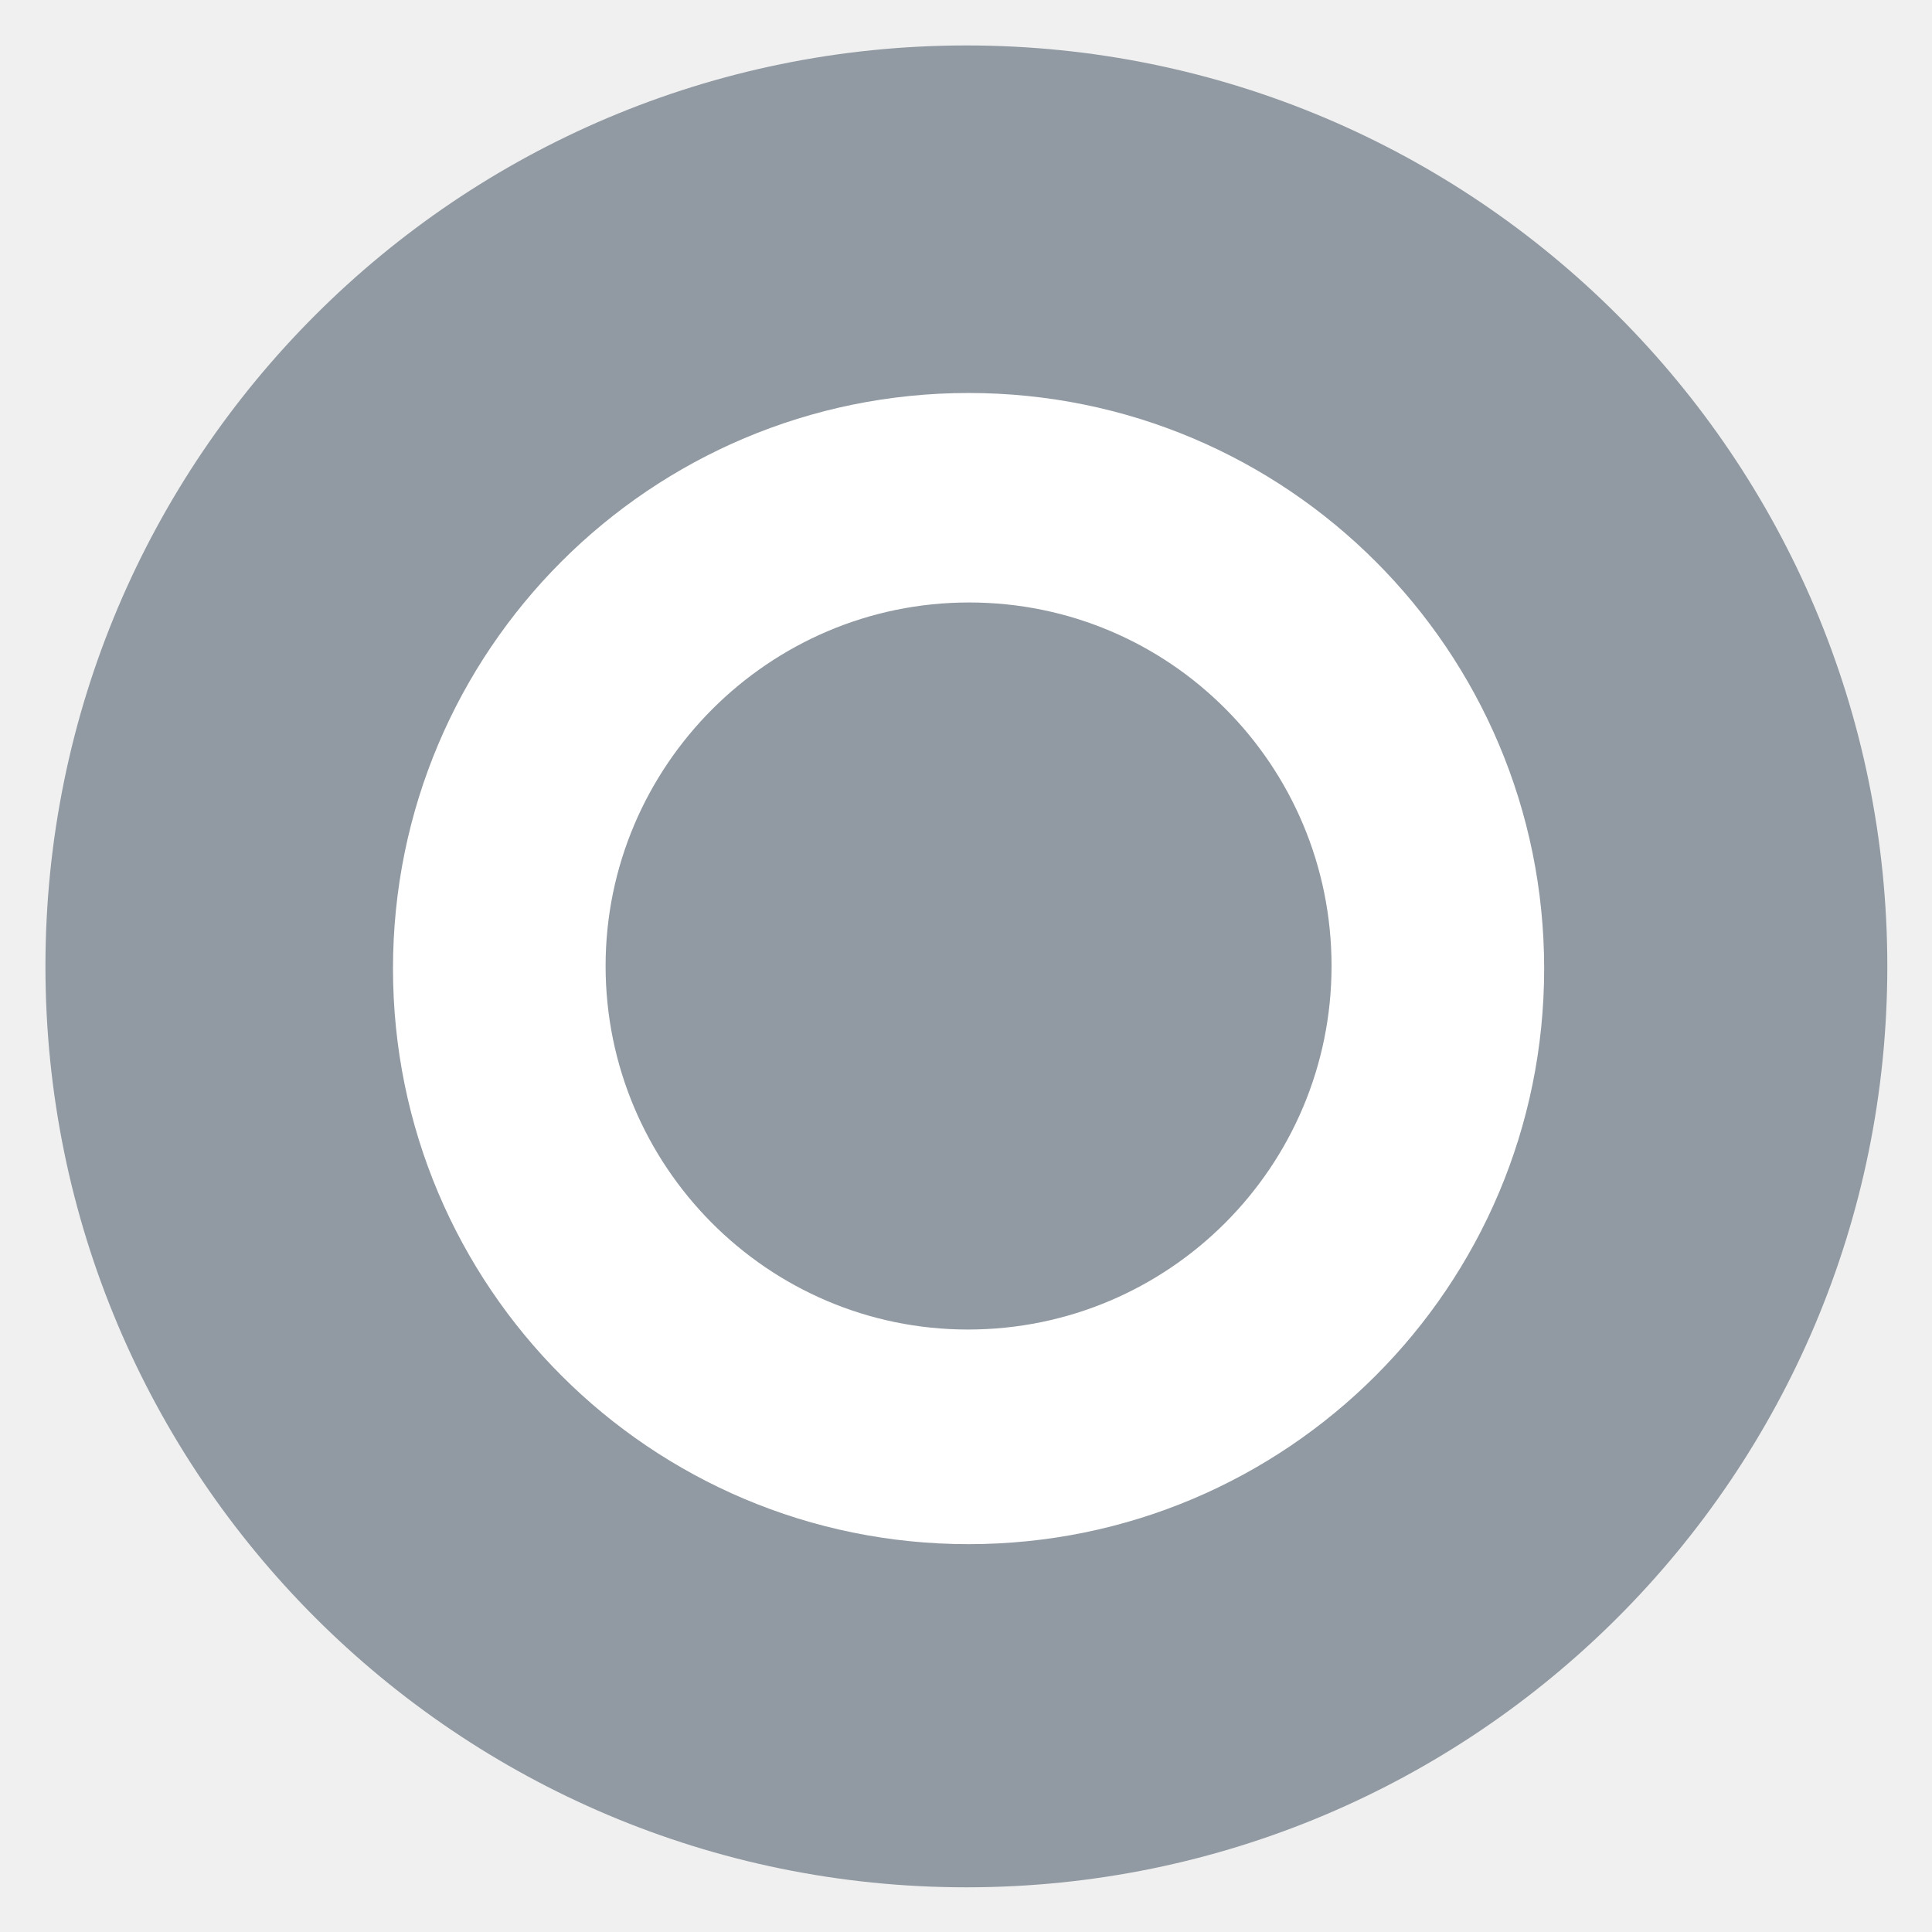
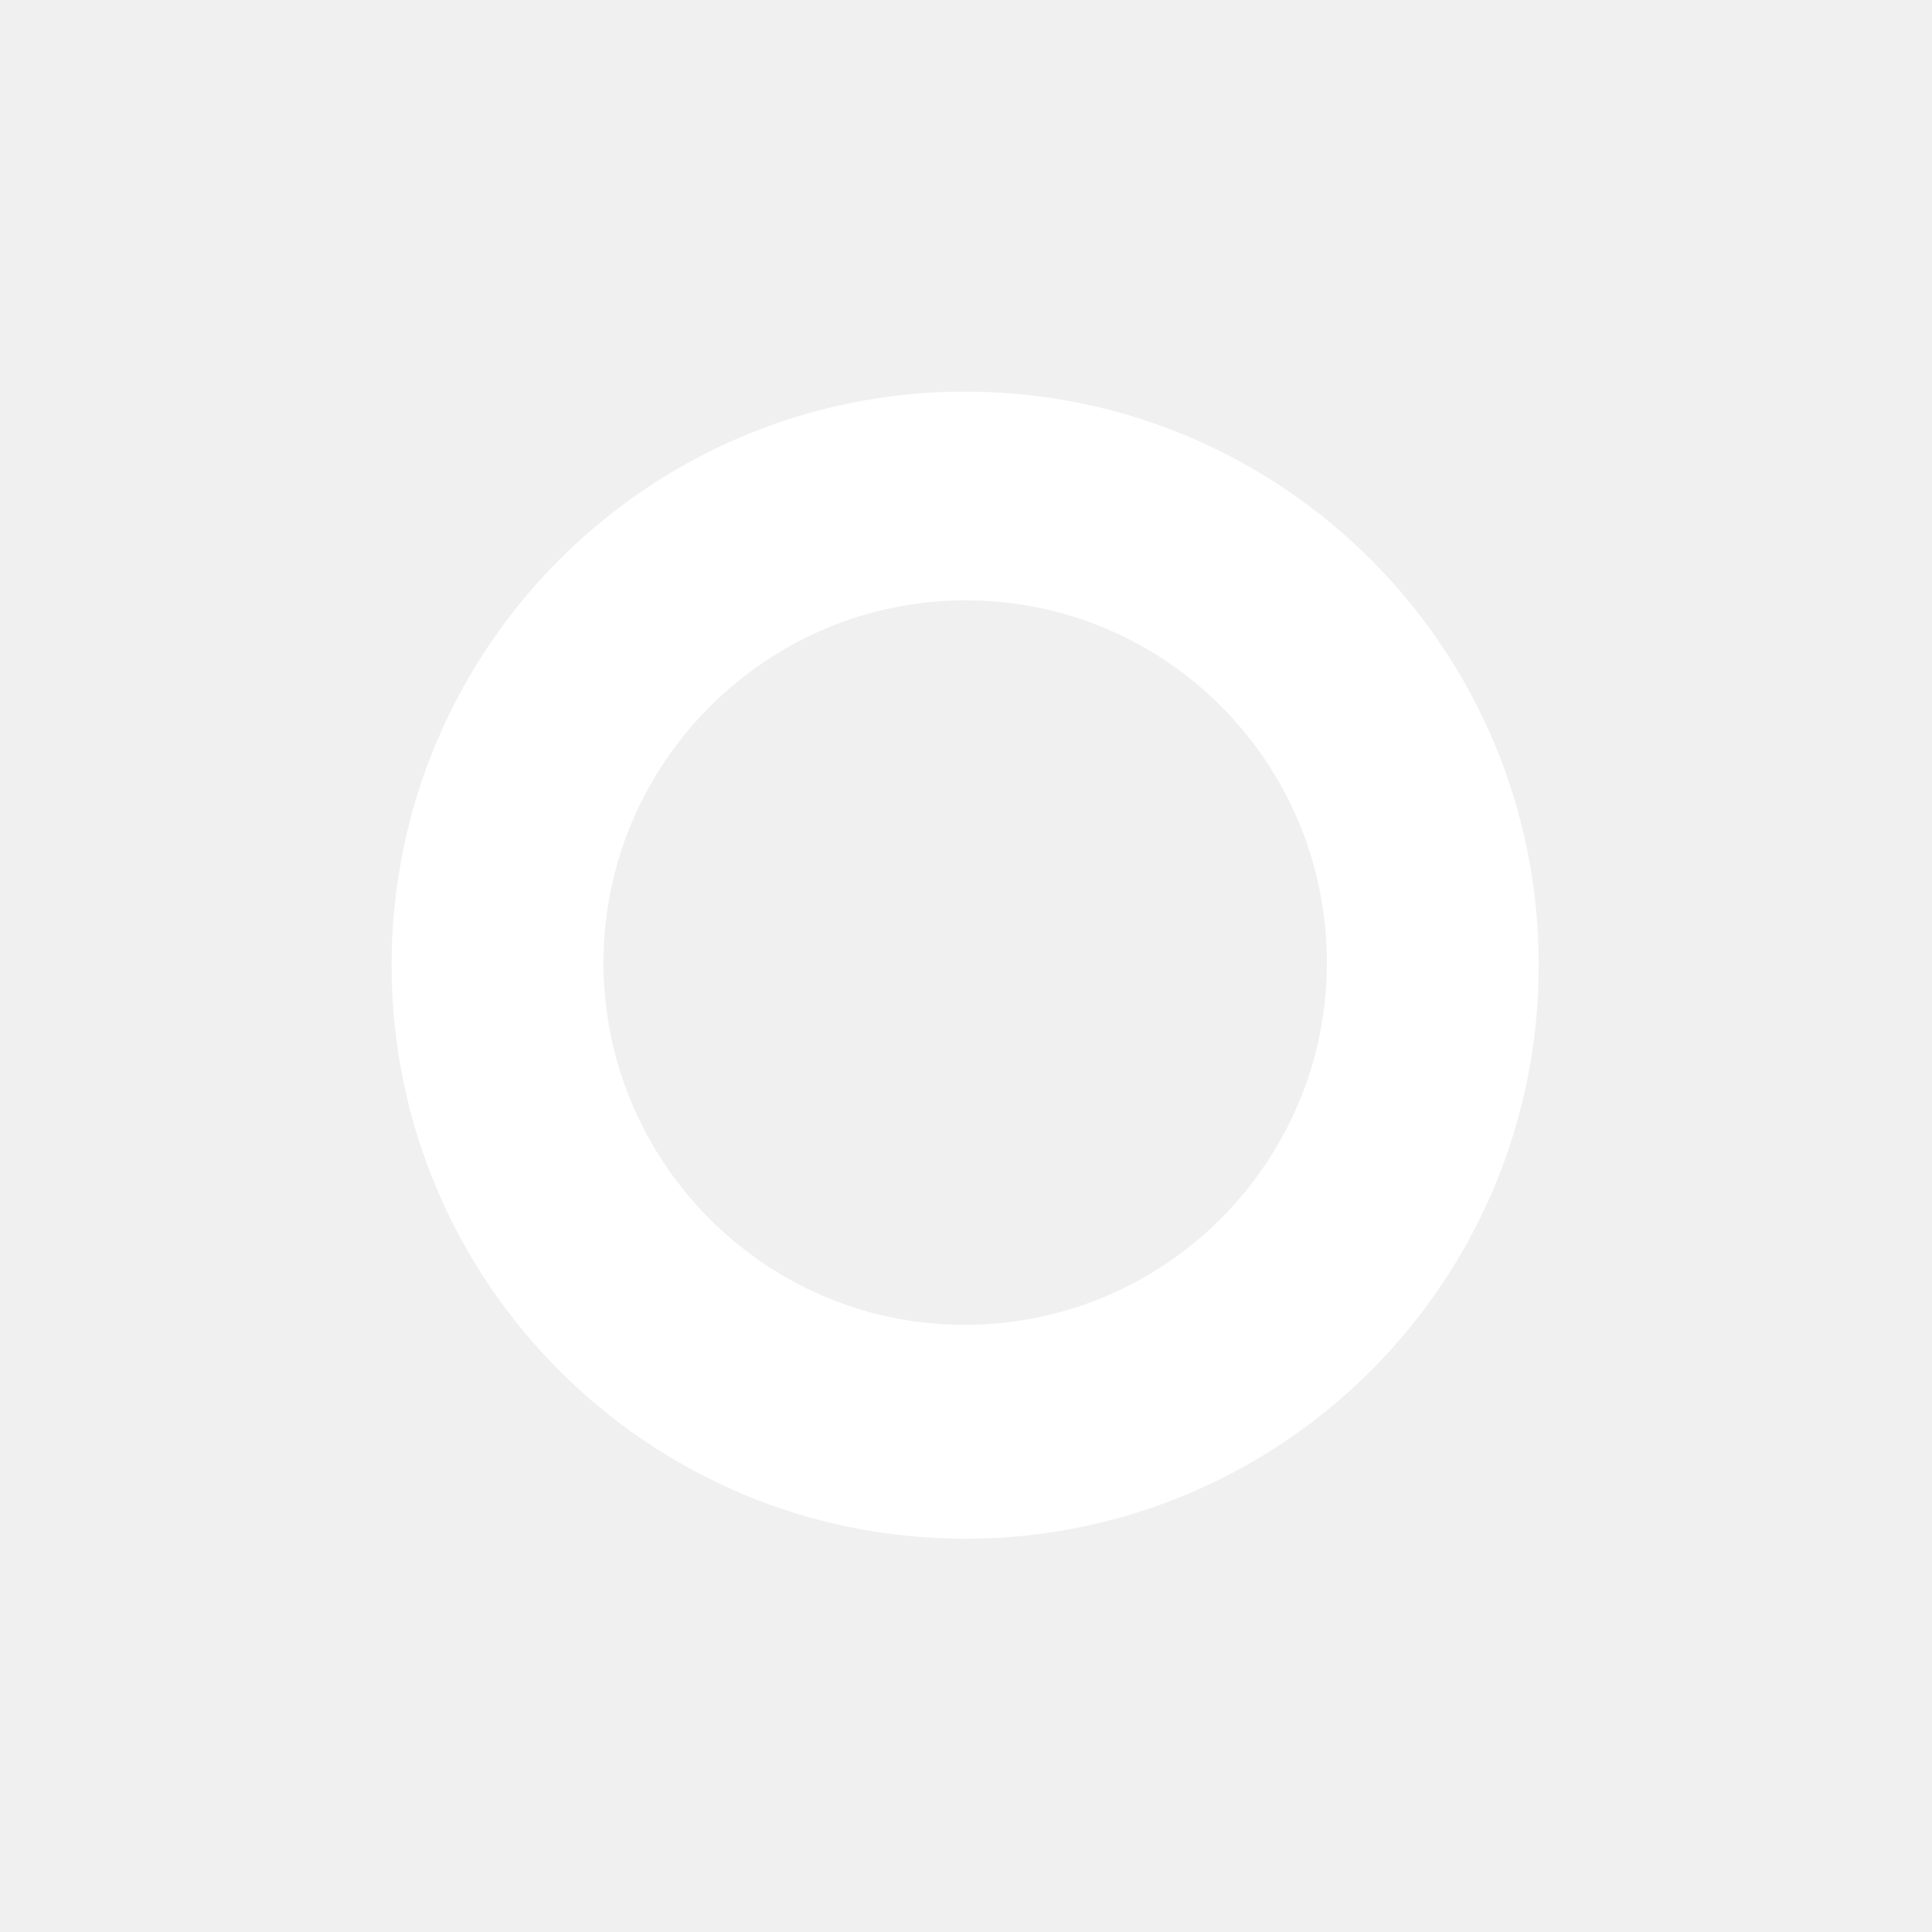
- <svg xmlns="http://www.w3.org/2000/svg" enable-background="new 0 0 255.1 255.1" viewBox="0 0 255.1 255.1">
-   <circle cx="127.6" cy="127.6" fill="#919aa2" r="121.6" />
+ <svg xmlns="http://www.w3.org/2000/svg" fill="none" height="256" viewBox="0 0 256 256" width="256">
  <path clip-rule="evenodd" d="m203.89 127.89c0 42-34 76-76 76s-76-34-76-76 34-76 76-76 76 34 76 76zm-28.074-.34c0 26.503-21.497 48-48 48s-47.853-21.644-47.853-48 21.497-48 48-48 47.853 21.497 47.853 48z" fill="#fff" fill-rule="evenodd" />
</svg>
